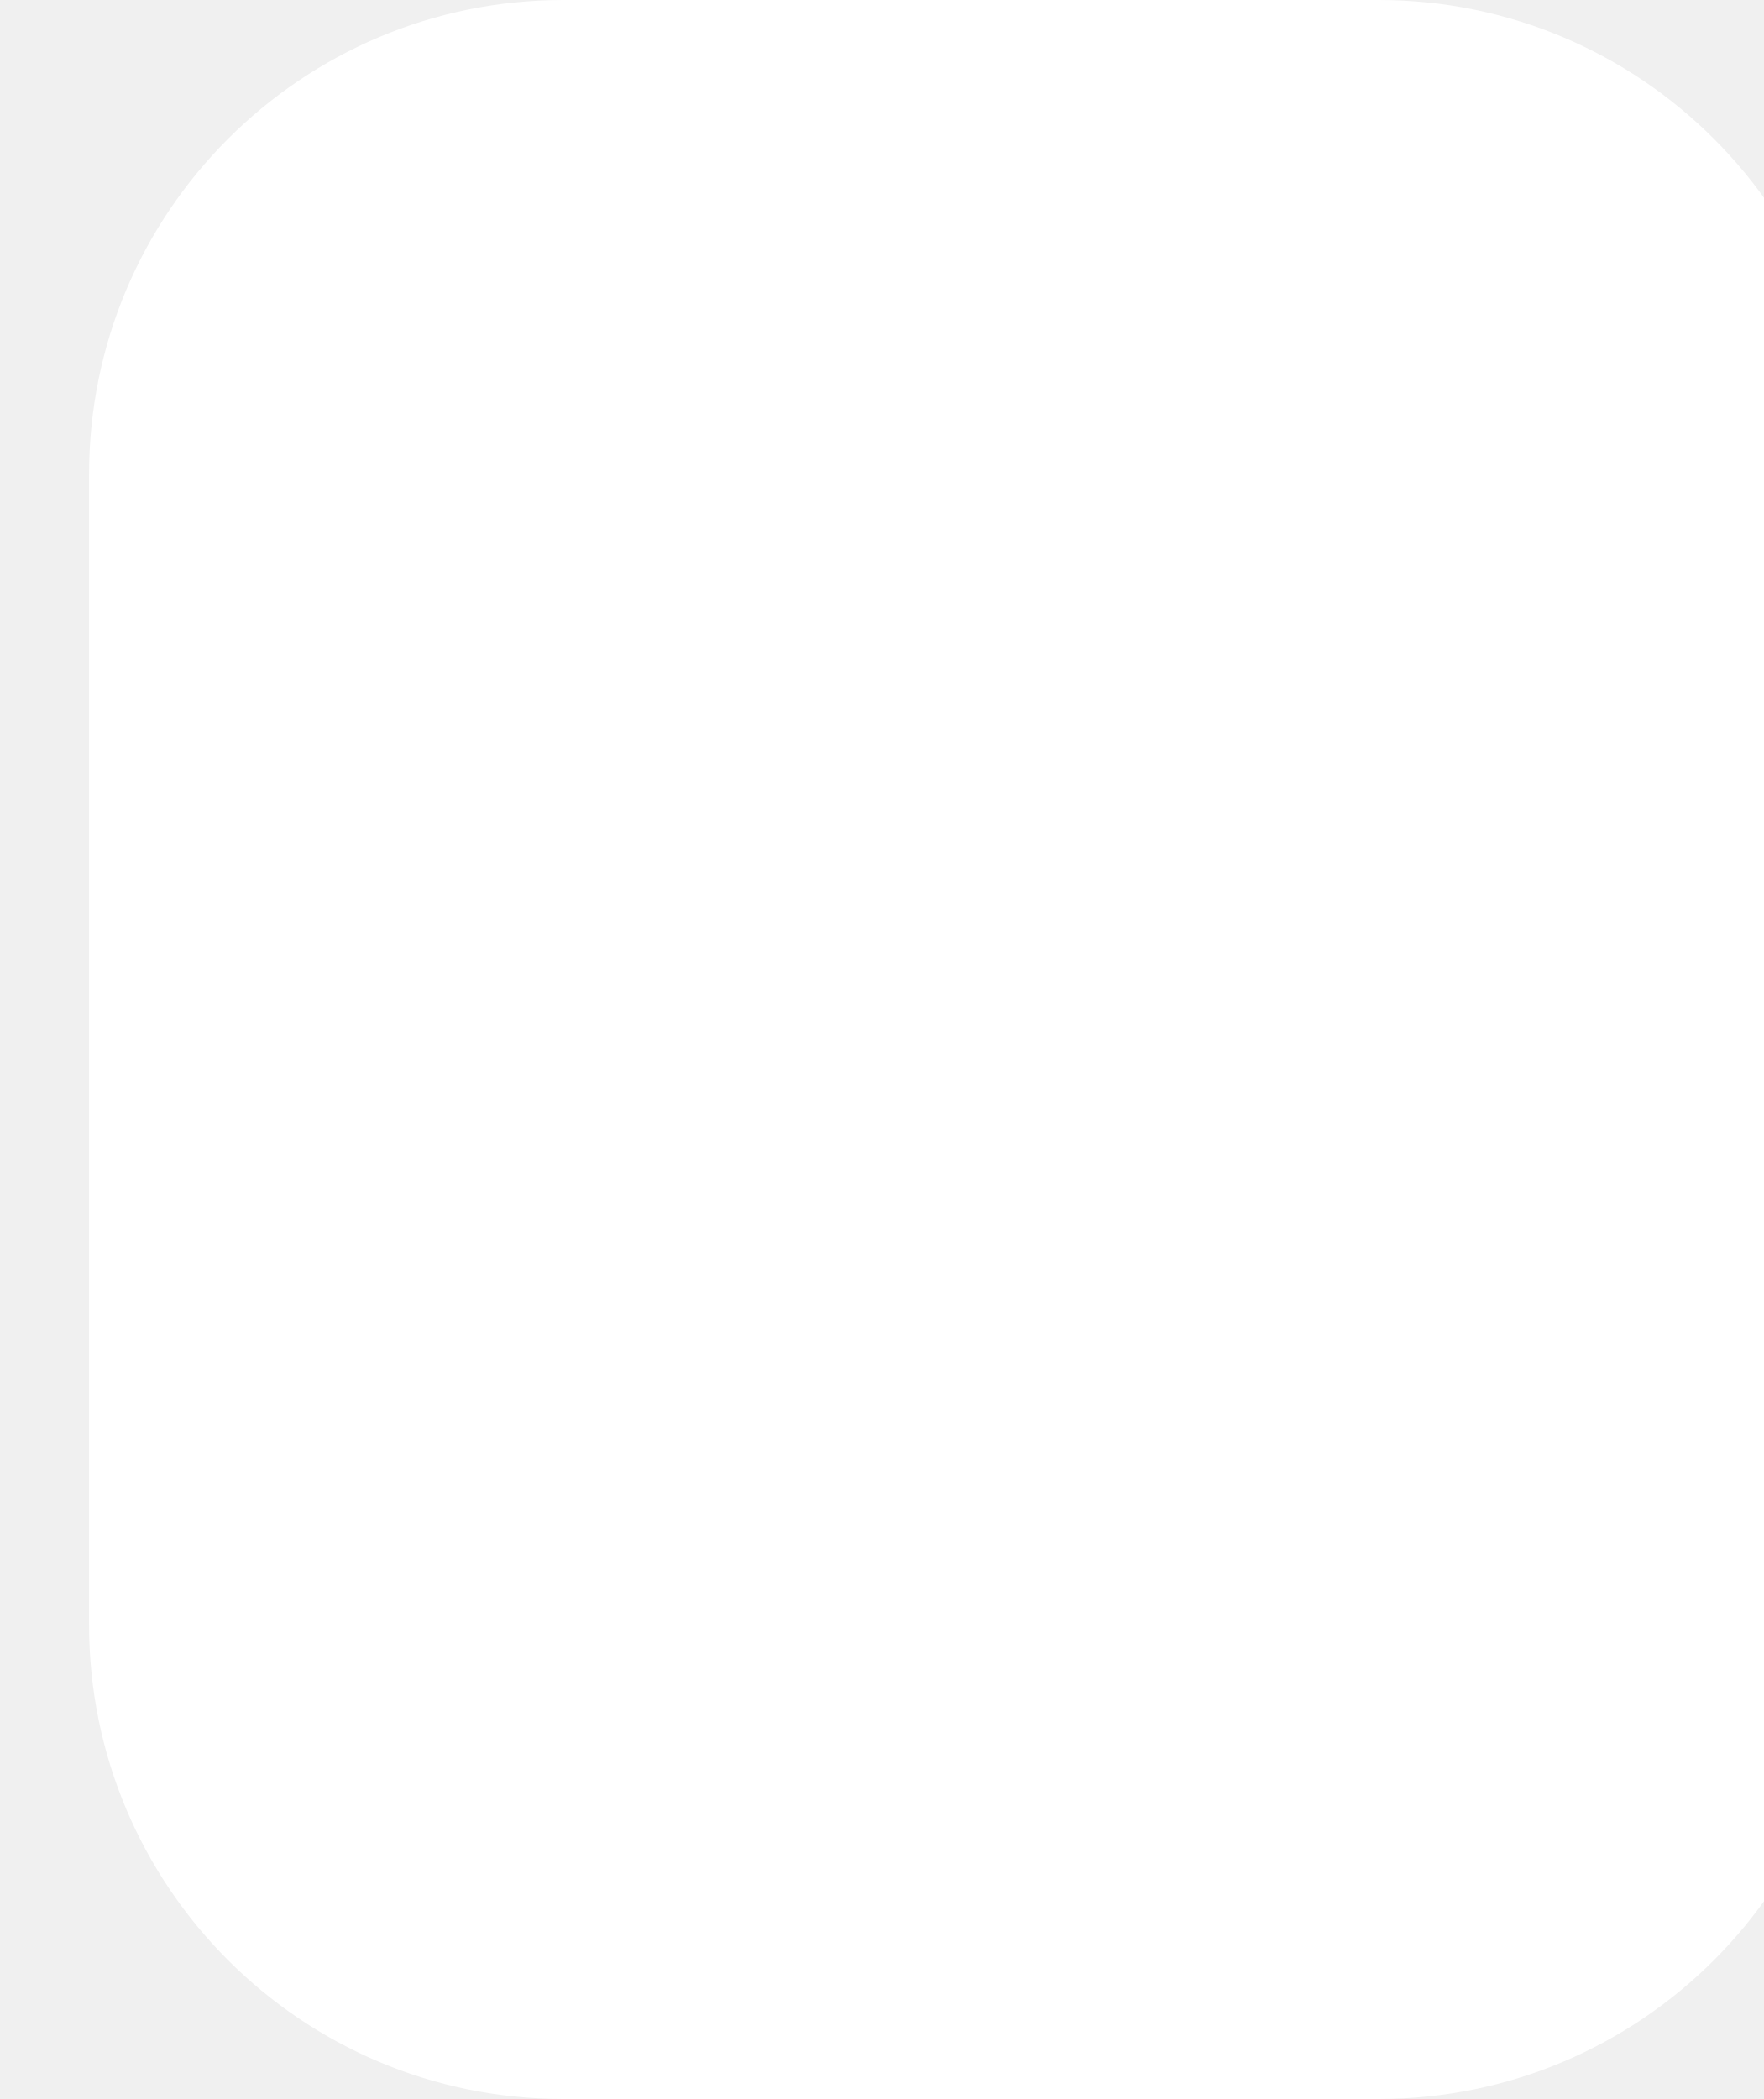
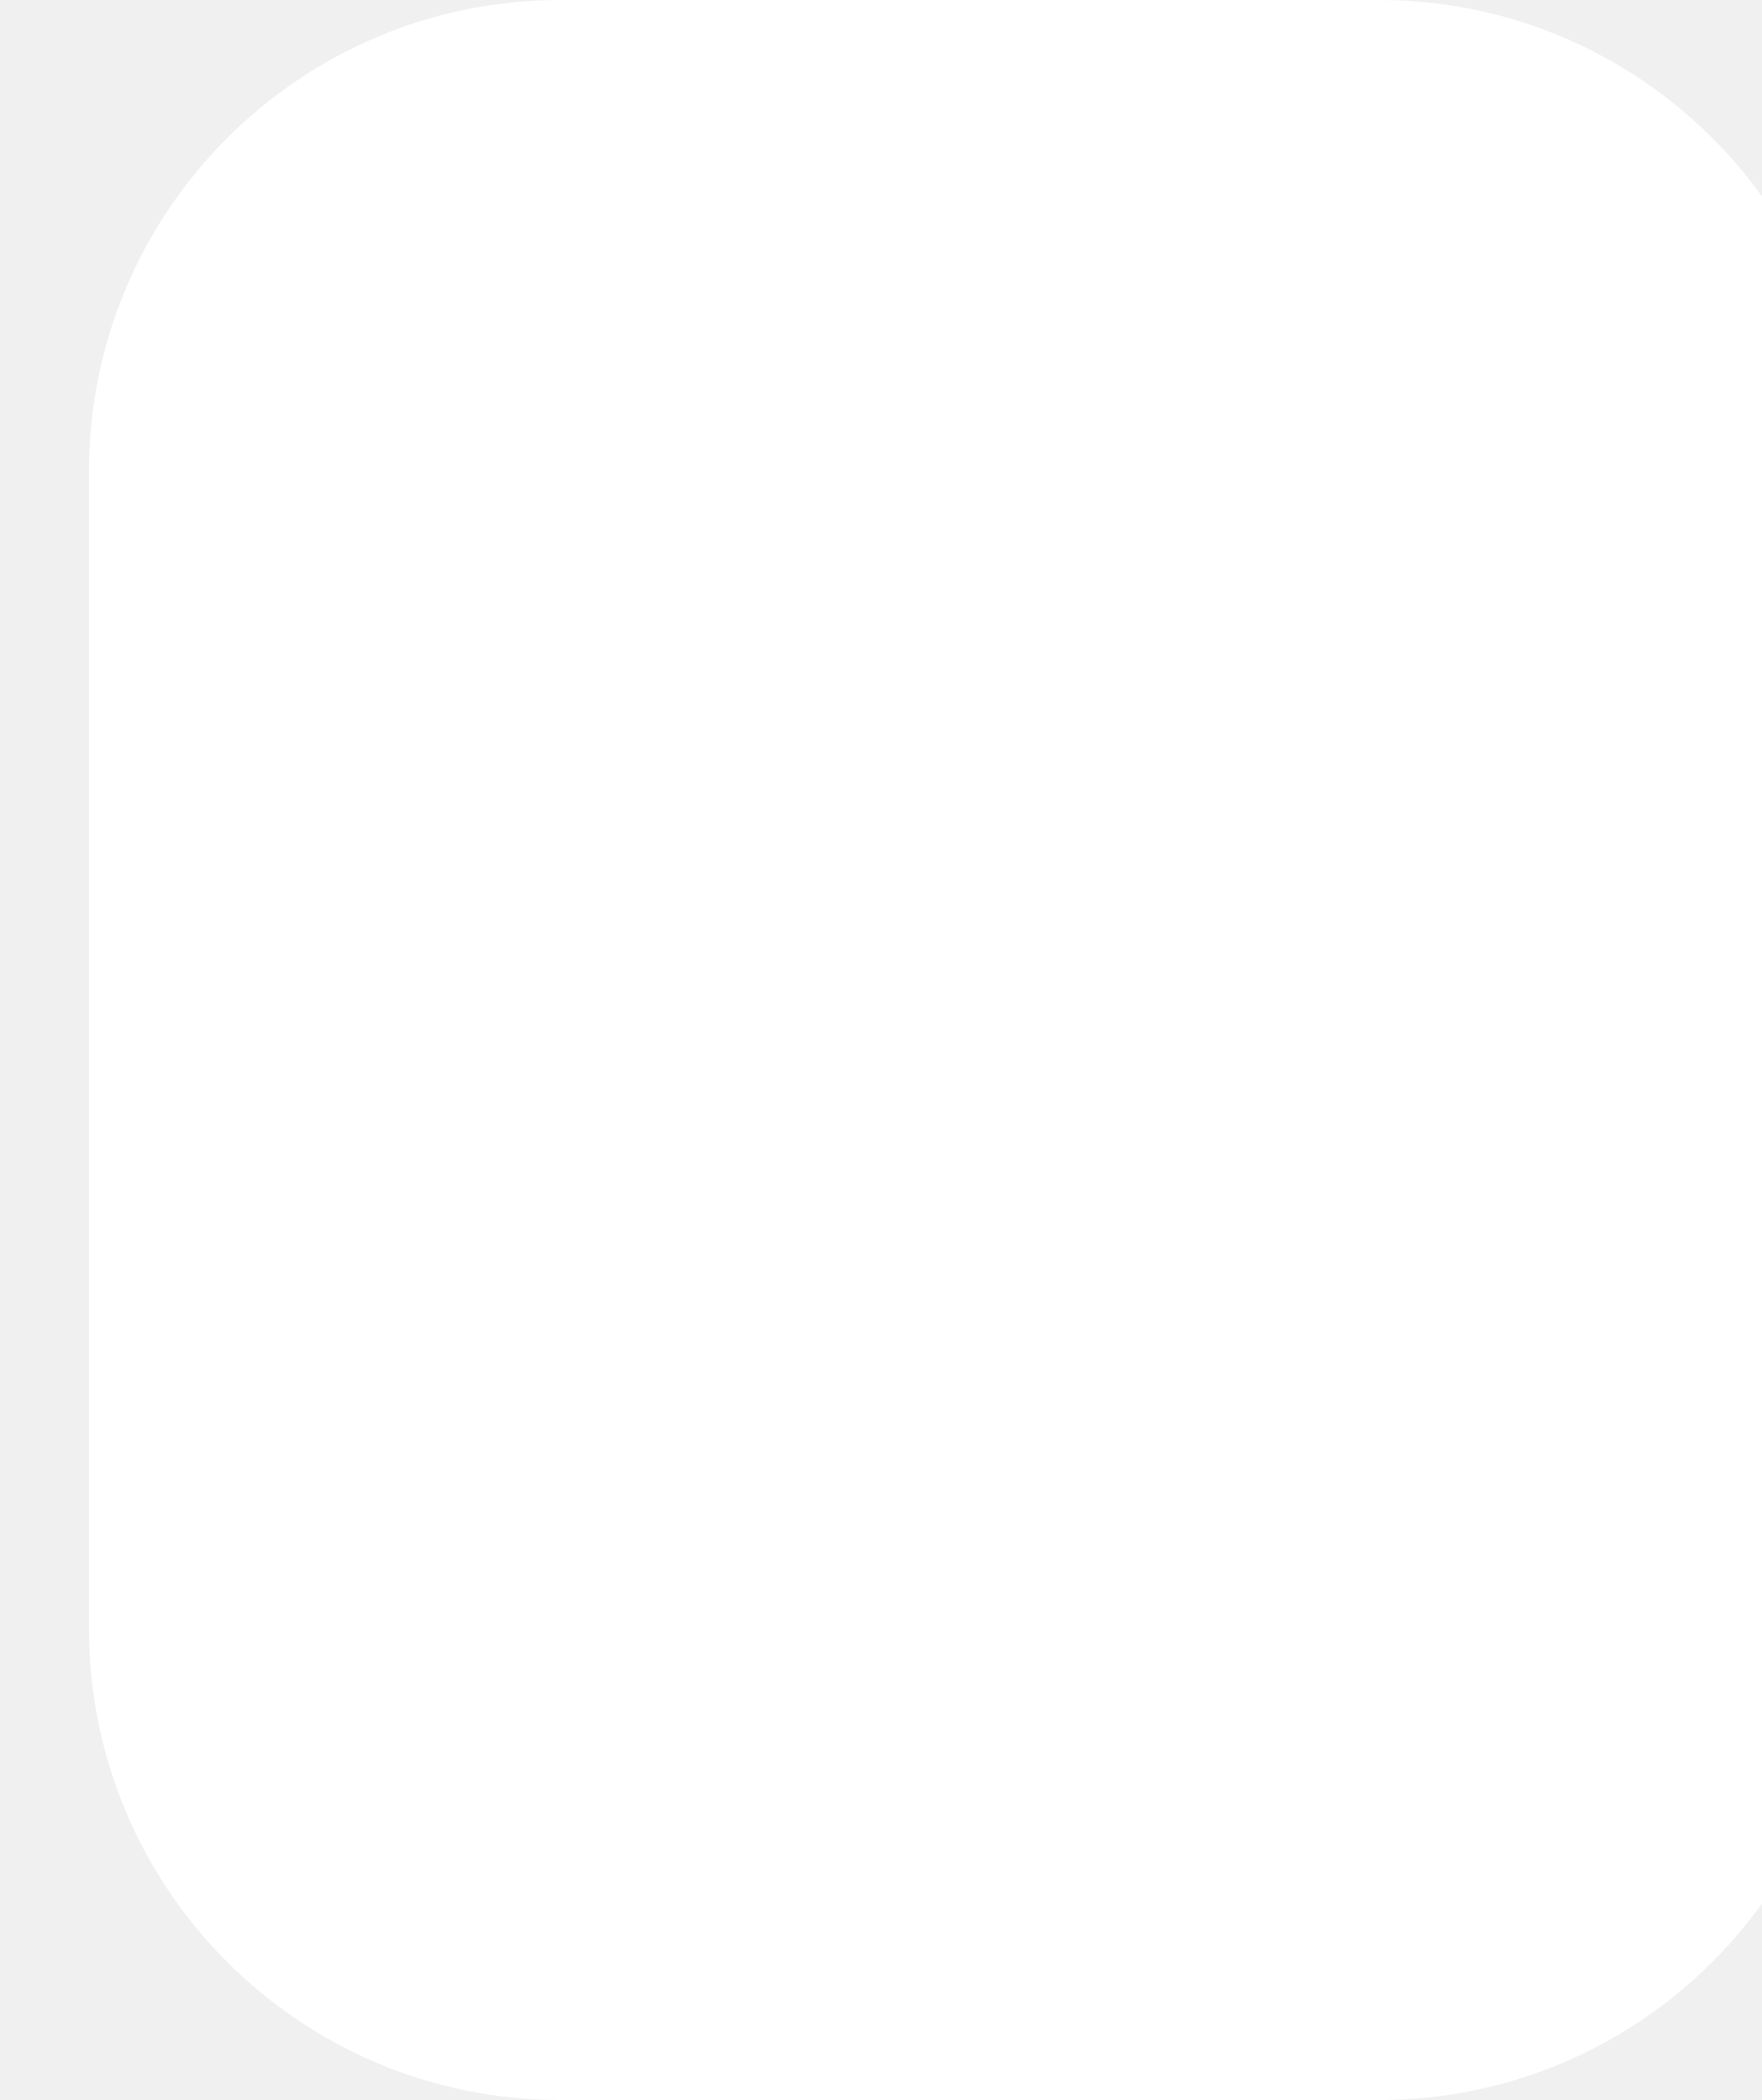
- <svg xmlns="http://www.w3.org/2000/svg" width="19.801mm" height="23.564mm" viewBox="0 0 19.801 23.564" version="1.1" id="svg1">
+ <svg xmlns="http://www.w3.org/2000/svg" width="19.8mm" height="23.6mm" viewBox="0 0 19.8 23.6" version="1.1" id="svg1">
  <defs id="defs1" />
  <g id="layer1">
-     <rect style="fill:#ffffff;fill-opacity:1;stroke-width:1.276;stroke-opacity:0.992" id="resize_rect" width="19.801" height="23.564" x="1" y="0" ry="5.324" />
+     <rect style="fill:#ffffff;fill-opacity:1;stroke-width:1;stroke-opacity:1" id="resize_rect" width="19.8" height="23.6" x="1" y="0" ry="5.3" />
  </g>
</svg>
